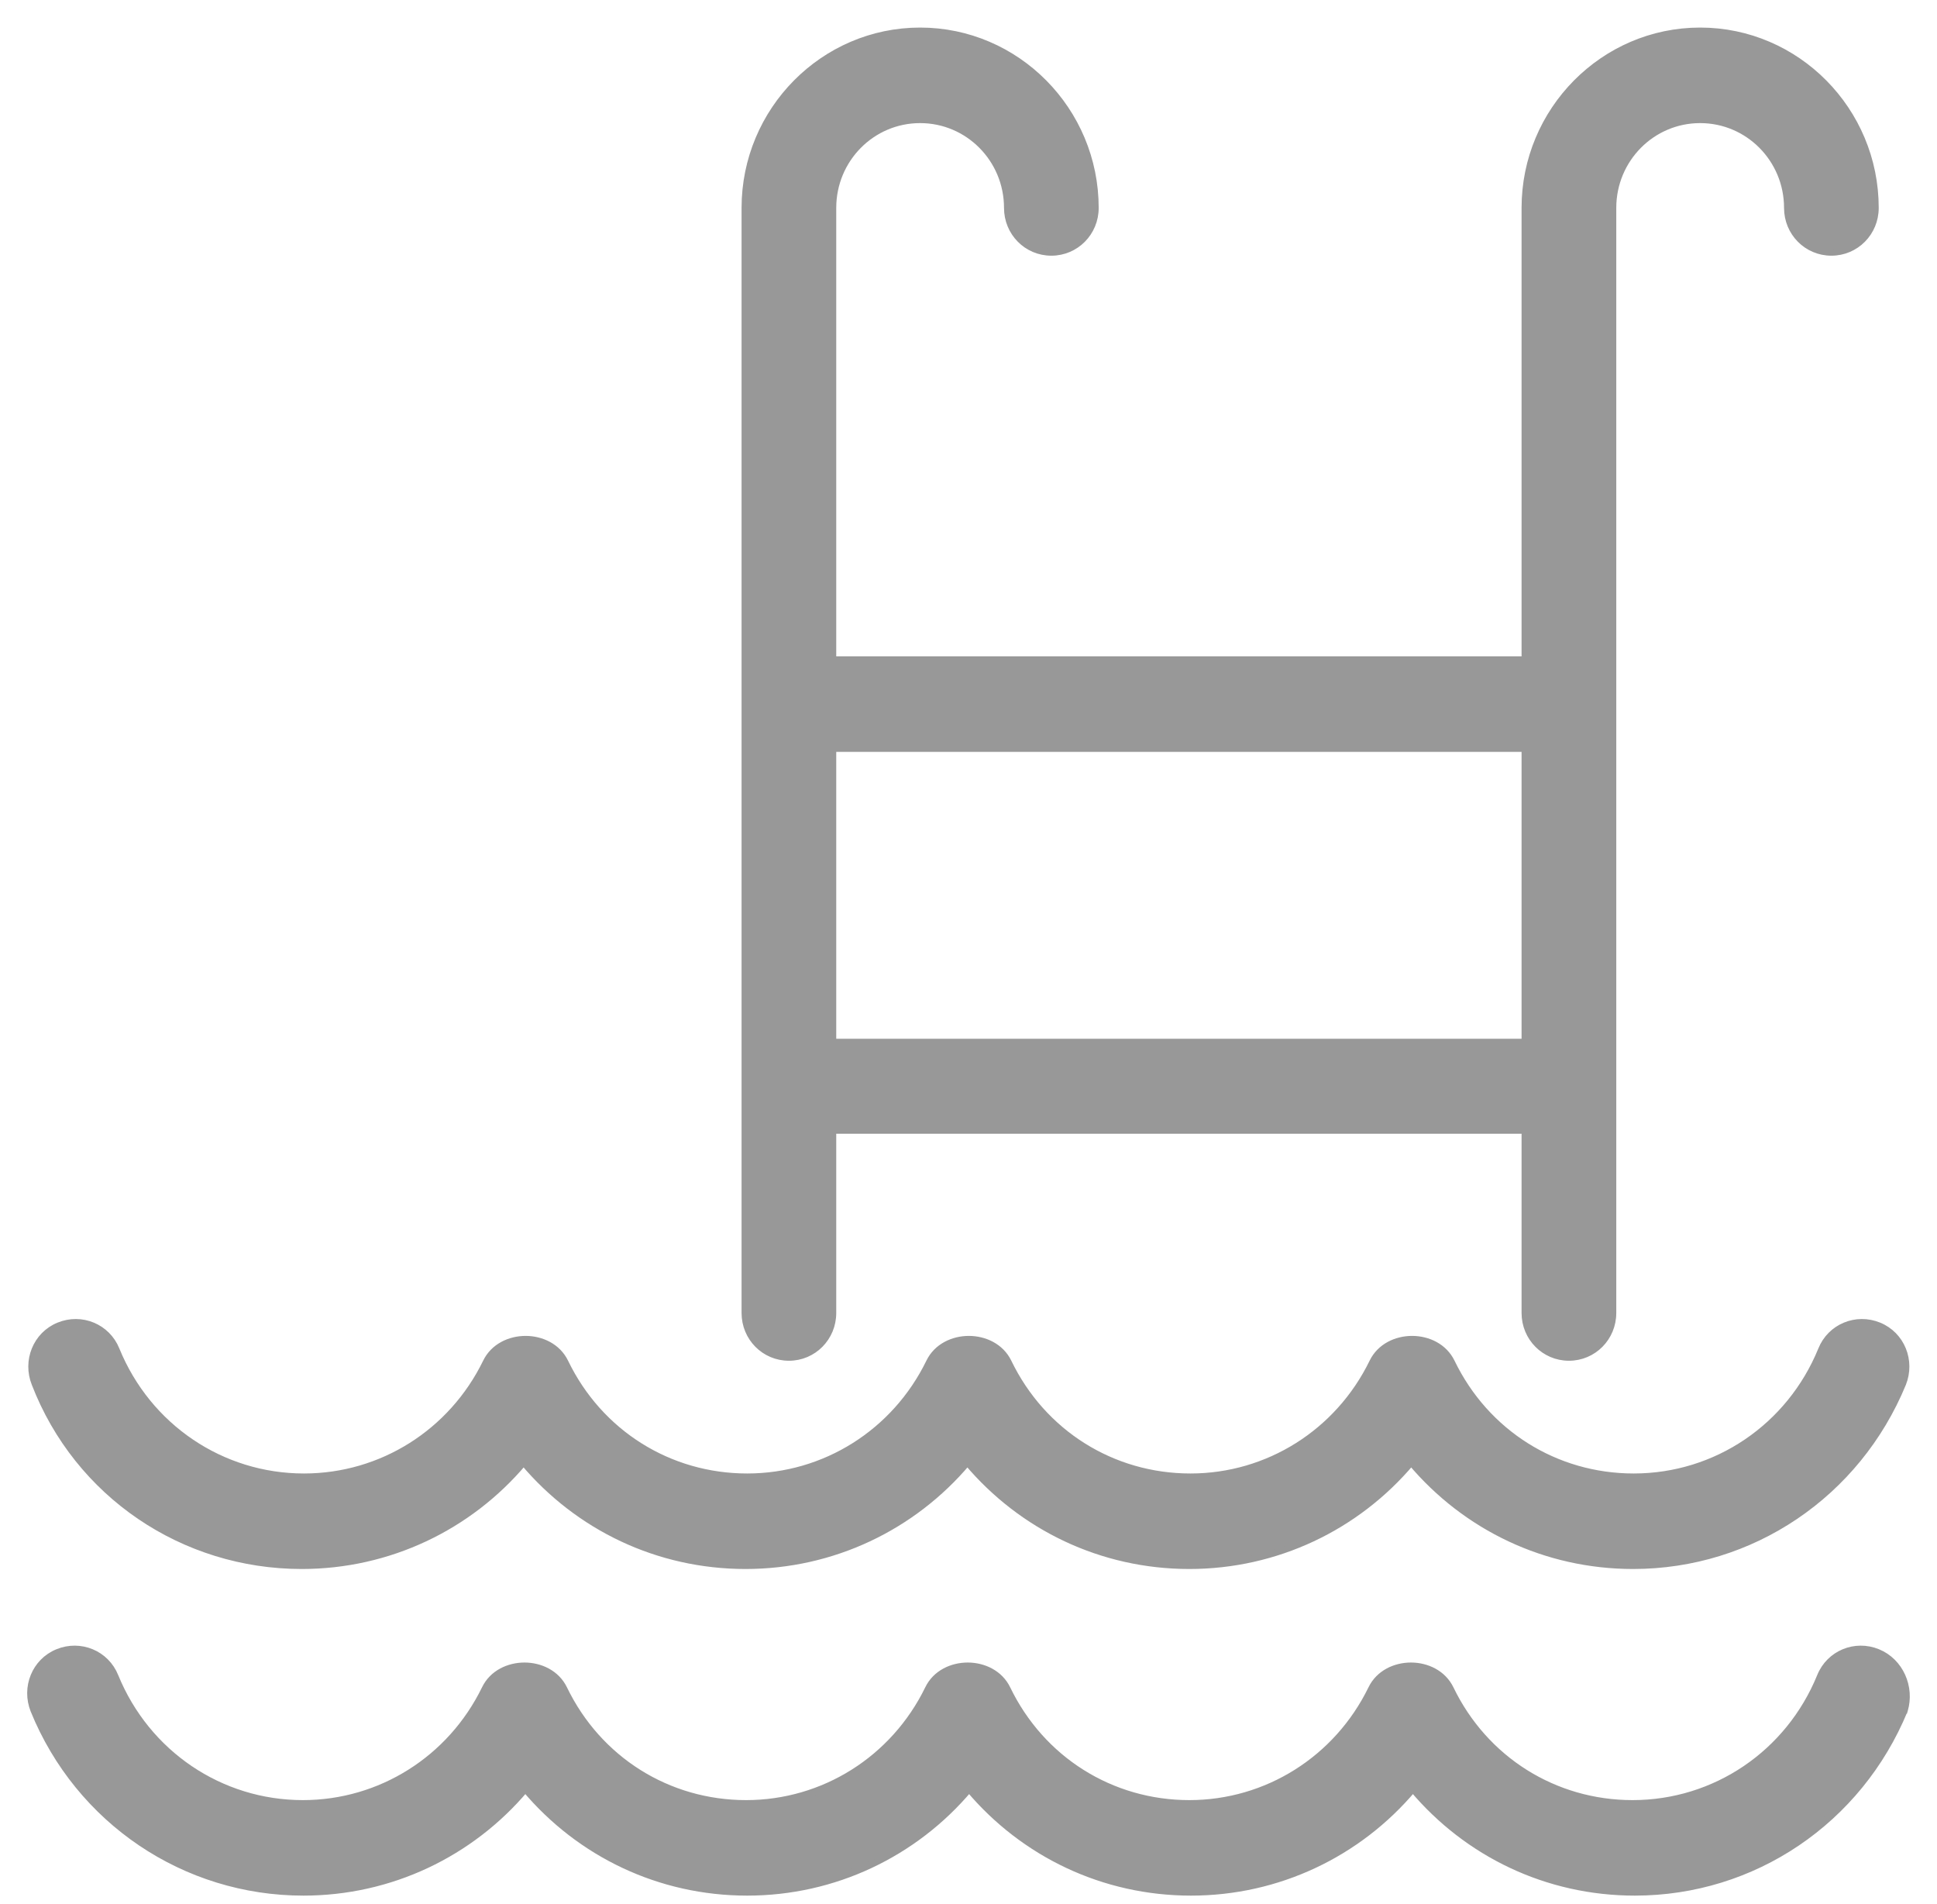
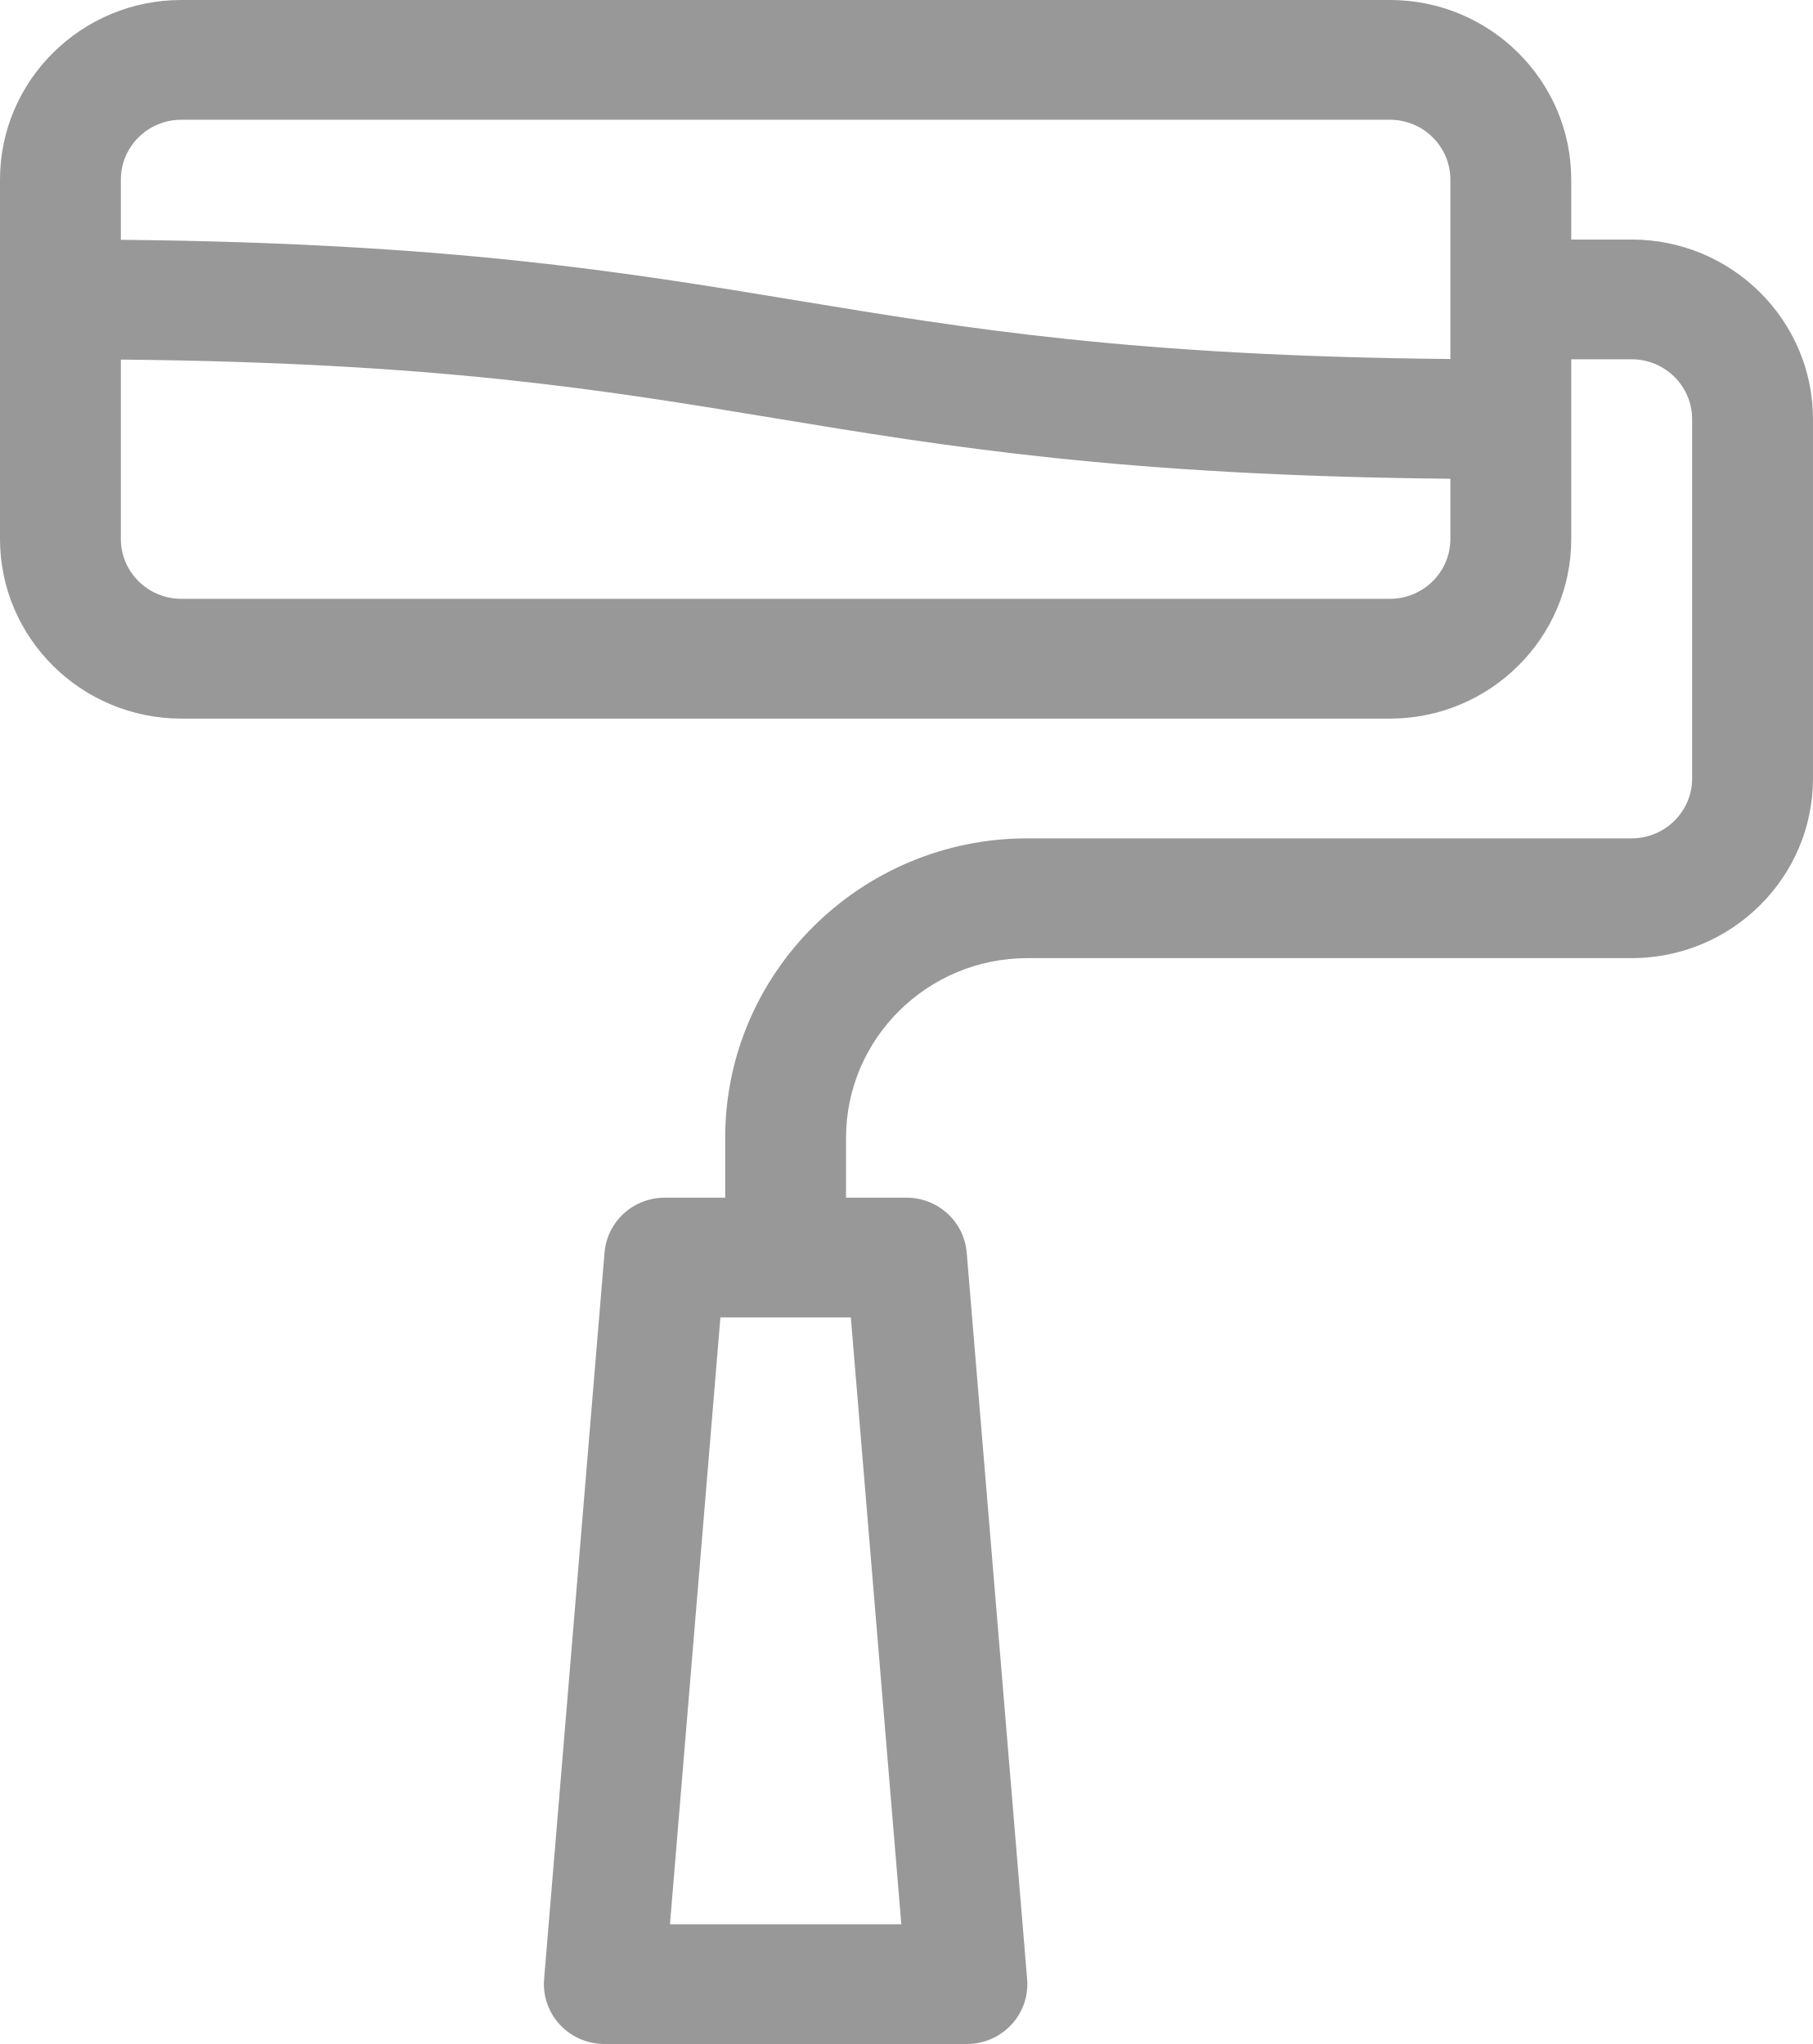
- <svg xmlns="http://www.w3.org/2000/svg" width="57" height="56" viewBox="0 0 57 56" fill="none">
-   <path d="M56.039 50.321L56.04 50.321L56.043 50.311C56.238 49.647 55.92 48.889 55.255 48.617C54.592 48.345 53.837 48.653 53.567 49.324C52.638 51.598 50.47 53.063 48.041 53.063C45.743 53.063 43.69 51.779 42.679 49.687L42.679 49.687C42.459 49.234 41.983 49.015 41.52 49.015C41.056 49.015 40.581 49.234 40.361 49.687C39.35 51.762 37.28 53.063 34.998 53.063C32.7 53.063 30.647 51.779 29.636 49.687L29.636 49.687C29.416 49.234 28.94 49.015 28.477 49.015C28.013 49.015 27.537 49.234 27.318 49.687C26.307 51.762 24.237 53.063 21.955 53.063C19.657 53.063 17.604 51.779 16.593 49.687L16.593 49.687C16.373 49.234 15.897 49.015 15.434 49.015C14.97 49.015 14.494 49.234 14.275 49.687C13.264 51.762 11.194 53.063 8.912 53.063C6.484 53.063 4.316 51.598 3.387 49.325C3.117 48.653 2.362 48.345 1.698 48.617C1.032 48.889 0.729 49.652 0.997 50.32L0.997 50.321C2.322 53.573 5.441 55.673 8.929 55.673C11.487 55.673 13.85 54.541 15.459 52.633C17.067 54.541 19.414 55.673 21.988 55.673C24.546 55.673 26.91 54.541 28.518 52.633C30.126 54.541 32.474 55.673 35.048 55.673C37.606 55.673 39.969 54.541 41.578 52.633C43.186 54.541 45.533 55.673 48.108 55.673C51.596 55.673 54.698 53.572 56.039 50.321ZM55.99 40.711L55.99 40.71C56.258 40.042 55.955 39.279 55.289 39.007C54.625 38.735 53.87 39.043 53.6 39.715C52.671 41.988 50.503 43.453 48.075 43.453C45.776 43.453 43.723 42.169 42.712 40.077L42.712 40.077C42.492 39.624 42.017 39.405 41.553 39.405C41.09 39.405 40.614 39.624 40.394 40.077C39.383 42.152 37.313 43.453 35.032 43.453C32.733 43.453 30.68 42.169 29.669 40.077L29.669 40.077C29.449 39.624 28.973 39.405 28.51 39.405C28.047 39.405 27.57 39.624 27.351 40.077C26.34 42.152 24.27 43.453 21.988 43.453C19.69 43.453 17.637 42.169 16.626 40.077L16.626 40.077C16.406 39.624 15.93 39.405 15.467 39.405C15.004 39.405 14.528 39.624 14.308 40.077C13.297 42.152 11.227 43.453 8.945 43.453C6.517 43.453 4.349 41.988 3.42 39.715C3.15 39.043 2.395 38.735 1.731 39.007C1.065 39.279 0.762 40.042 1.03 40.71C2.288 43.963 5.391 46.063 8.879 46.063C11.437 46.063 13.8 44.931 15.409 43.023C17.017 44.931 19.364 46.063 21.939 46.063C24.497 46.063 26.86 44.931 28.468 43.023C30.077 44.931 32.424 46.063 34.998 46.063C37.556 46.063 39.919 44.931 41.528 43.023C43.136 44.931 45.484 46.063 48.058 46.063C51.546 46.063 54.648 43.962 55.99 40.711ZM55.185 6.117C55.185 3.25 52.871 0.911 50.03 0.911C47.19 0.911 44.875 3.25 44.875 6.117V19.411H24.508V6.117C24.508 4.681 25.657 3.522 27.076 3.522C28.495 3.522 29.645 4.681 29.645 6.117C29.645 6.841 30.219 7.423 30.938 7.423C31.657 7.423 32.231 6.841 32.231 6.117C32.231 3.25 29.917 0.911 27.076 0.911C24.236 0.911 21.922 3.25 21.922 6.117V38.63C21.922 39.354 22.496 39.936 23.215 39.936C23.934 39.936 24.508 39.354 24.508 38.63V33.256H44.875V38.63C44.875 39.354 45.45 39.936 46.169 39.936C46.888 39.936 47.462 39.354 47.462 38.63V6.117C47.462 4.681 48.611 3.522 50.03 3.522C51.449 3.522 52.599 4.681 52.599 6.117C52.599 6.841 53.173 7.423 53.892 7.423C54.611 7.423 55.185 6.841 55.185 6.117ZM24.508 30.662V22.022H44.875V30.662H24.508Z" fill="#989898" stroke="#989898" stroke-width="0.2" />
+ <svg xmlns="http://www.w3.org/2000/svg" width="47" height="53" viewBox="0 0 47 53" fill="none">
+   <path d="M36.033 0H4.7C2.108 0 0 2.09 0 4.658V13.975C0 16.543 2.108 18.633 4.7 18.633H36.033C38.625 18.633 40.733 16.543 40.733 13.975V9.316H42.3C43.164 9.316 43.867 10.013 43.867 10.869V20.186C43.867 21.042 43.164 21.738 42.3 21.738H26.633C22.314 21.738 18.8 25.221 18.8 29.502V31.055H17.233C16.418 31.055 15.739 31.674 15.672 32.48L14.105 51.32C14.069 51.752 14.218 52.18 14.514 52.499C14.811 52.818 15.229 53 15.667 53H25.067C25.505 53 25.922 52.818 26.219 52.499C26.516 52.18 26.664 51.752 26.628 51.32L25.061 32.48C24.994 31.674 24.315 31.055 23.5 31.055H21.933V29.502C21.933 26.933 24.042 24.844 26.633 24.844H42.3C44.892 24.844 47 22.754 47 20.186V10.869C47 8.301 44.892 6.211 42.3 6.211H40.733V4.658C40.733 2.09 38.625 0 36.033 0ZM23.366 49.895H17.368L18.676 34.16H22.057L23.366 49.895ZM4.7 3.105H36.033C36.897 3.105 37.6 3.802 37.6 4.658V9.309C29.373 9.23 25.116 8.527 20.624 7.785C16.204 7.055 11.641 6.301 3.133 6.218V4.658C3.133 3.802 3.836 3.105 4.7 3.105ZM36.033 15.527H4.7C3.836 15.527 3.133 14.831 3.133 13.975V9.324C11.36 9.403 15.618 10.106 20.109 10.848C24.529 11.578 29.092 12.332 37.6 12.414V13.975C37.6 14.831 36.897 15.527 36.033 15.527Z" fill="#989898" />
</svg>
